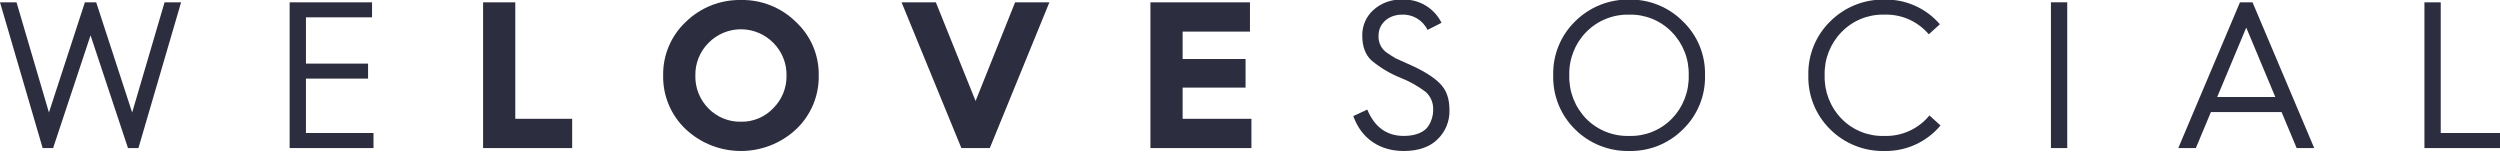
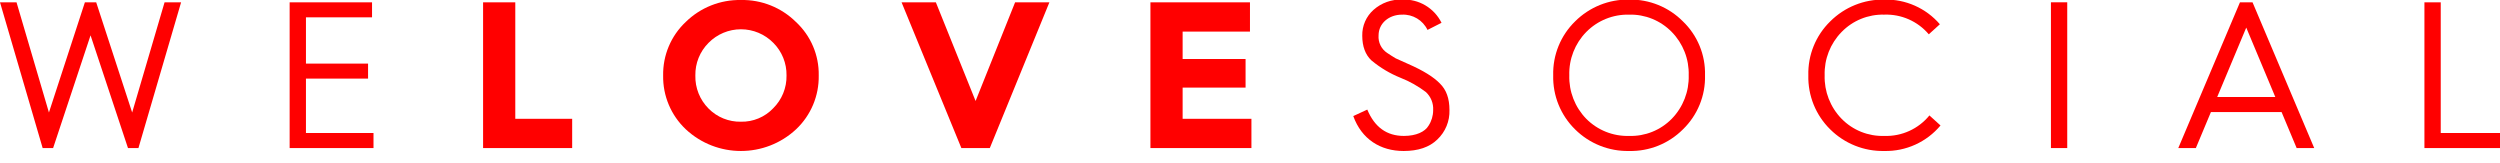
<svg xmlns="http://www.w3.org/2000/svg" id="Layer_1" data-name="Layer 1" viewBox="0 0 717.257 46.738">
-   <path d="M12.238,42.479,0,.66H4.739l9.3,31.618L24.358.66h3.239L37.918,32.278,47.217.66H51.957L39.718,42.479h-3L25.979,10.139,15.238,42.479Z" fill="#2d2d40" />
-   <path d="M83.099,42.479V.66h23.64V4.979h-18.96V18.239h17.819v4.319H87.778V38.158H107.158v4.32Z" fill="#2d2d40" />
-   <path d="M138.599,42.479V.66h9.239v33.418h16.319v8.4Z" fill="#2d2d40" />
-   <path d="M196.738,6.299A22.06,22.06,0,0,1,212.577,0a21.824,21.824,0,0,1,15.779,6.299,20.418,20.418,0,0,1,6.54,15.359A20.71,20.71,0,0,1,228.417,37.078a23.222,23.222,0,0,1-31.679,0,20.707,20.707,0,0,1-6.48-15.42A20.581,20.581,0,0,1,196.738,6.299Zm6.539,24.84a12.673,12.673,0,0,0,9.3,3.779,12.361,12.361,0,0,0,9.239-3.84,12.857,12.857,0,0,0,3.84-9.42,12.907,12.907,0,0,0-3.779-9.359,13.039,13.039,0,0,0-18.6,0,12.907,12.907,0,0,0-3.779,9.359A12.988,12.988,0,0,0,203.277,31.139Z" fill="#2d2d40" />
-   <path d="M275.819,42.479,258.66.66H268.499l11.399,28.318L291.238.66h9.84L283.979,42.479Z" fill="#2d2d40" />
-   <path d="M330.06,42.479V.66h28.559V9.06H339.299v7.859H357.358v8.22H339.299v8.939h19.739v8.4Z" fill="#2d2d40" />
-   <path d="M392.278,31.438c2.101,5.04,5.58,7.56,10.5,7.56,3.54,0,6.06-1.199,7.079-2.939a8.112,8.112,0,0,0,1.32-4.439,6.561,6.561,0,0,0-2.1-5.221,30.558,30.558,0,0,0-7.26-4.08,31.213,31.213,0,0,1-8.34-4.979c-1.74-1.62-2.64-4.02-2.64-7.079a9.641,9.641,0,0,1,3.239-7.439,11.706,11.706,0,0,1,8.22-2.94,11.982,11.982,0,0,1,11.28,6.659l-4.021,2.041a7.739,7.739,0,0,0-7.319-4.381c-3.78,0-6.72,2.521-6.72,5.939a5.518,5.518,0,0,0,2.46,5.041c1.02.659,1.8,1.199,2.46,1.56l3.6,1.62c4.26,1.859,7.26,3.72,9.06,5.58,1.86,1.799,2.76,4.319,2.76,7.619a11.129,11.129,0,0,1-3.479,8.459c-2.28,2.221-5.52,3.301-9.66,3.301-6.659,0-12.06-3.36-14.459-10.02Z" fill="#2d2d40" />
-   <path d="M445.618,21.599A20.853,20.853,0,0,1,451.918,6.119,21.42,21.42,0,0,1,467.396-.12a21.187,21.187,0,0,1,15.42,6.239,20.68,20.68,0,0,1,6.359,15.479,20.813,20.813,0,0,1-6.359,15.54,21.135,21.135,0,0,1-15.42,6.18A21.367,21.367,0,0,1,451.918,37.139,20.988,20.988,0,0,1,445.618,21.599Zm4.619,0a17.148,17.148,0,0,0,4.86,12.479A16.637,16.637,0,0,0,467.396,38.998a16.411,16.411,0,0,0,12.24-4.92,17.152,17.152,0,0,0,4.859-12.479,17.011,17.011,0,0,0-4.859-12.419,16.461,16.461,0,0,0-12.24-4.98,16.687,16.687,0,0,0-12.299,4.98A17.007,17.007,0,0,0,450.237,21.599Z" fill="#2d2d40" />
-   <path d="M556.556,6.959,553.376,9.84A15.99,15.99,0,0,0,540.596,4.199a16.458,16.458,0,0,0-12.239,4.98,17.011,17.011,0,0,0-4.859,12.419,17.152,17.152,0,0,0,4.859,12.479A16.409,16.409,0,0,0,540.596,38.998a16.022,16.022,0,0,0,12.96-5.88l3.18,2.88a20.427,20.427,0,0,1-16.14,7.32,21.367,21.367,0,0,1-15.479-6.18,20.988,20.988,0,0,1-6.3-15.54,20.853,20.853,0,0,1,6.3-15.479A21.42,21.42,0,0,1,540.596-.12,20.401,20.401,0,0,1,556.556,6.959Z" fill="#2d2d40" />
-   <path d="M588.417,42.479V.66h4.68V42.479Z" fill="#2d2d40" />
-   <path d="M624.956,42.479,642.655.66h3.601l17.699,41.818h-5.04L654.595,32.158H634.316l-4.32,10.32Zm11.16-14.64h16.679L644.455,7.92Z" fill="#2d2d40" />
-   <path d="M695.575,42.479V.66h4.68v37.498h17.22v4.32Z" fill="#2d2d40" />
+   <path d="M12.238,42.479,0,.66H4.739l9.3,31.618L24.358.66h3.239L37.918,32.278,47.217.66H51.957L39.718,42.479h-3L25.979,10.139,15.238,42.479Z" fill="red" />
+   <path d="M83.099,42.479V.66h23.64V4.979h-18.96V18.239h17.819v4.319H87.778V38.158H107.158v4.32Z" fill="red" />
+   <path d="M138.599,42.479V.66h9.239v33.418h16.319v8.4Z" fill="red" />
+   <path d="M196.738,6.299A22.06,22.06,0,0,1,212.577,0a21.824,21.824,0,0,1,15.779,6.299,20.418,20.418,0,0,1,6.54,15.359A20.71,20.71,0,0,1,228.417,37.078a23.222,23.222,0,0,1-31.679,0,20.707,20.707,0,0,1-6.48-15.42A20.581,20.581,0,0,1,196.738,6.299Zm6.539,24.84a12.673,12.673,0,0,0,9.3,3.779,12.361,12.361,0,0,0,9.239-3.84,12.857,12.857,0,0,0,3.84-9.42,12.907,12.907,0,0,0-3.779-9.359,13.039,13.039,0,0,0-18.6,0,12.907,12.907,0,0,0-3.779,9.359A12.988,12.988,0,0,0,203.277,31.139Z" fill="red" />
+   <path d="M275.819,42.479,258.66.66H268.499l11.399,28.318L291.238.66h9.84L283.979,42.479Z" fill="red" />
+   <path d="M330.06,42.479V.66h28.559V9.06H339.299v7.859H357.358v8.22H339.299v8.939h19.739v8.4Z" fill="red" />
+   <path d="M392.278,31.438c2.101,5.04,5.58,7.56,10.5,7.56,3.54,0,6.06-1.199,7.079-2.939a8.112,8.112,0,0,0,1.32-4.439,6.561,6.561,0,0,0-2.1-5.221,30.558,30.558,0,0,0-7.26-4.08,31.213,31.213,0,0,1-8.34-4.979c-1.74-1.62-2.64-4.02-2.64-7.079a9.641,9.641,0,0,1,3.239-7.439,11.706,11.706,0,0,1,8.22-2.94,11.982,11.982,0,0,1,11.28,6.659l-4.021,2.041a7.739,7.739,0,0,0-7.319-4.381c-3.78,0-6.72,2.521-6.72,5.939a5.518,5.518,0,0,0,2.46,5.041c1.02.659,1.8,1.199,2.46,1.56l3.6,1.62c4.26,1.859,7.26,3.72,9.06,5.58,1.86,1.799,2.76,4.319,2.76,7.619a11.129,11.129,0,0,1-3.479,8.459c-2.28,2.221-5.52,3.301-9.66,3.301-6.659,0-12.06-3.36-14.459-10.02Z" fill="red" />
+   <path d="M445.618,21.599A20.853,20.853,0,0,1,451.918,6.119,21.42,21.42,0,0,1,467.396-.12a21.187,21.187,0,0,1,15.42,6.239,20.68,20.68,0,0,1,6.359,15.479,20.813,20.813,0,0,1-6.359,15.54,21.135,21.135,0,0,1-15.42,6.18A21.367,21.367,0,0,1,451.918,37.139,20.988,20.988,0,0,1,445.618,21.599Zm4.619,0a17.148,17.148,0,0,0,4.86,12.479A16.637,16.637,0,0,0,467.396,38.998a16.411,16.411,0,0,0,12.24-4.92,17.152,17.152,0,0,0,4.859-12.479,17.011,17.011,0,0,0-4.859-12.419,16.461,16.461,0,0,0-12.24-4.98,16.687,16.687,0,0,0-12.299,4.98A17.007,17.007,0,0,0,450.237,21.599Z" fill="red" />
+   <path d="M556.556,6.959,553.376,9.84A15.99,15.99,0,0,0,540.596,4.199a16.458,16.458,0,0,0-12.239,4.98,17.011,17.011,0,0,0-4.859,12.419,17.152,17.152,0,0,0,4.859,12.479A16.409,16.409,0,0,0,540.596,38.998a16.022,16.022,0,0,0,12.96-5.88l3.18,2.88a20.427,20.427,0,0,1-16.14,7.32,21.367,21.367,0,0,1-15.479-6.18,20.988,20.988,0,0,1-6.3-15.54,20.853,20.853,0,0,1,6.3-15.479A21.42,21.42,0,0,1,540.596-.12,20.401,20.401,0,0,1,556.556,6.959Z" fill="red" />
+   <path d="M588.417,42.479V.66h4.68V42.479Z" fill="red" />
+   <path d="M624.956,42.479,642.655.66h3.601l17.699,41.818h-5.04L654.595,32.158H634.316l-4.32,10.32Zm11.16-14.64h16.679L644.455,7.92Z" fill="red" />
+   <path d="M695.575,42.479V.66h4.68v37.498h17.22v4.32Z" fill="red" />
</svg>
